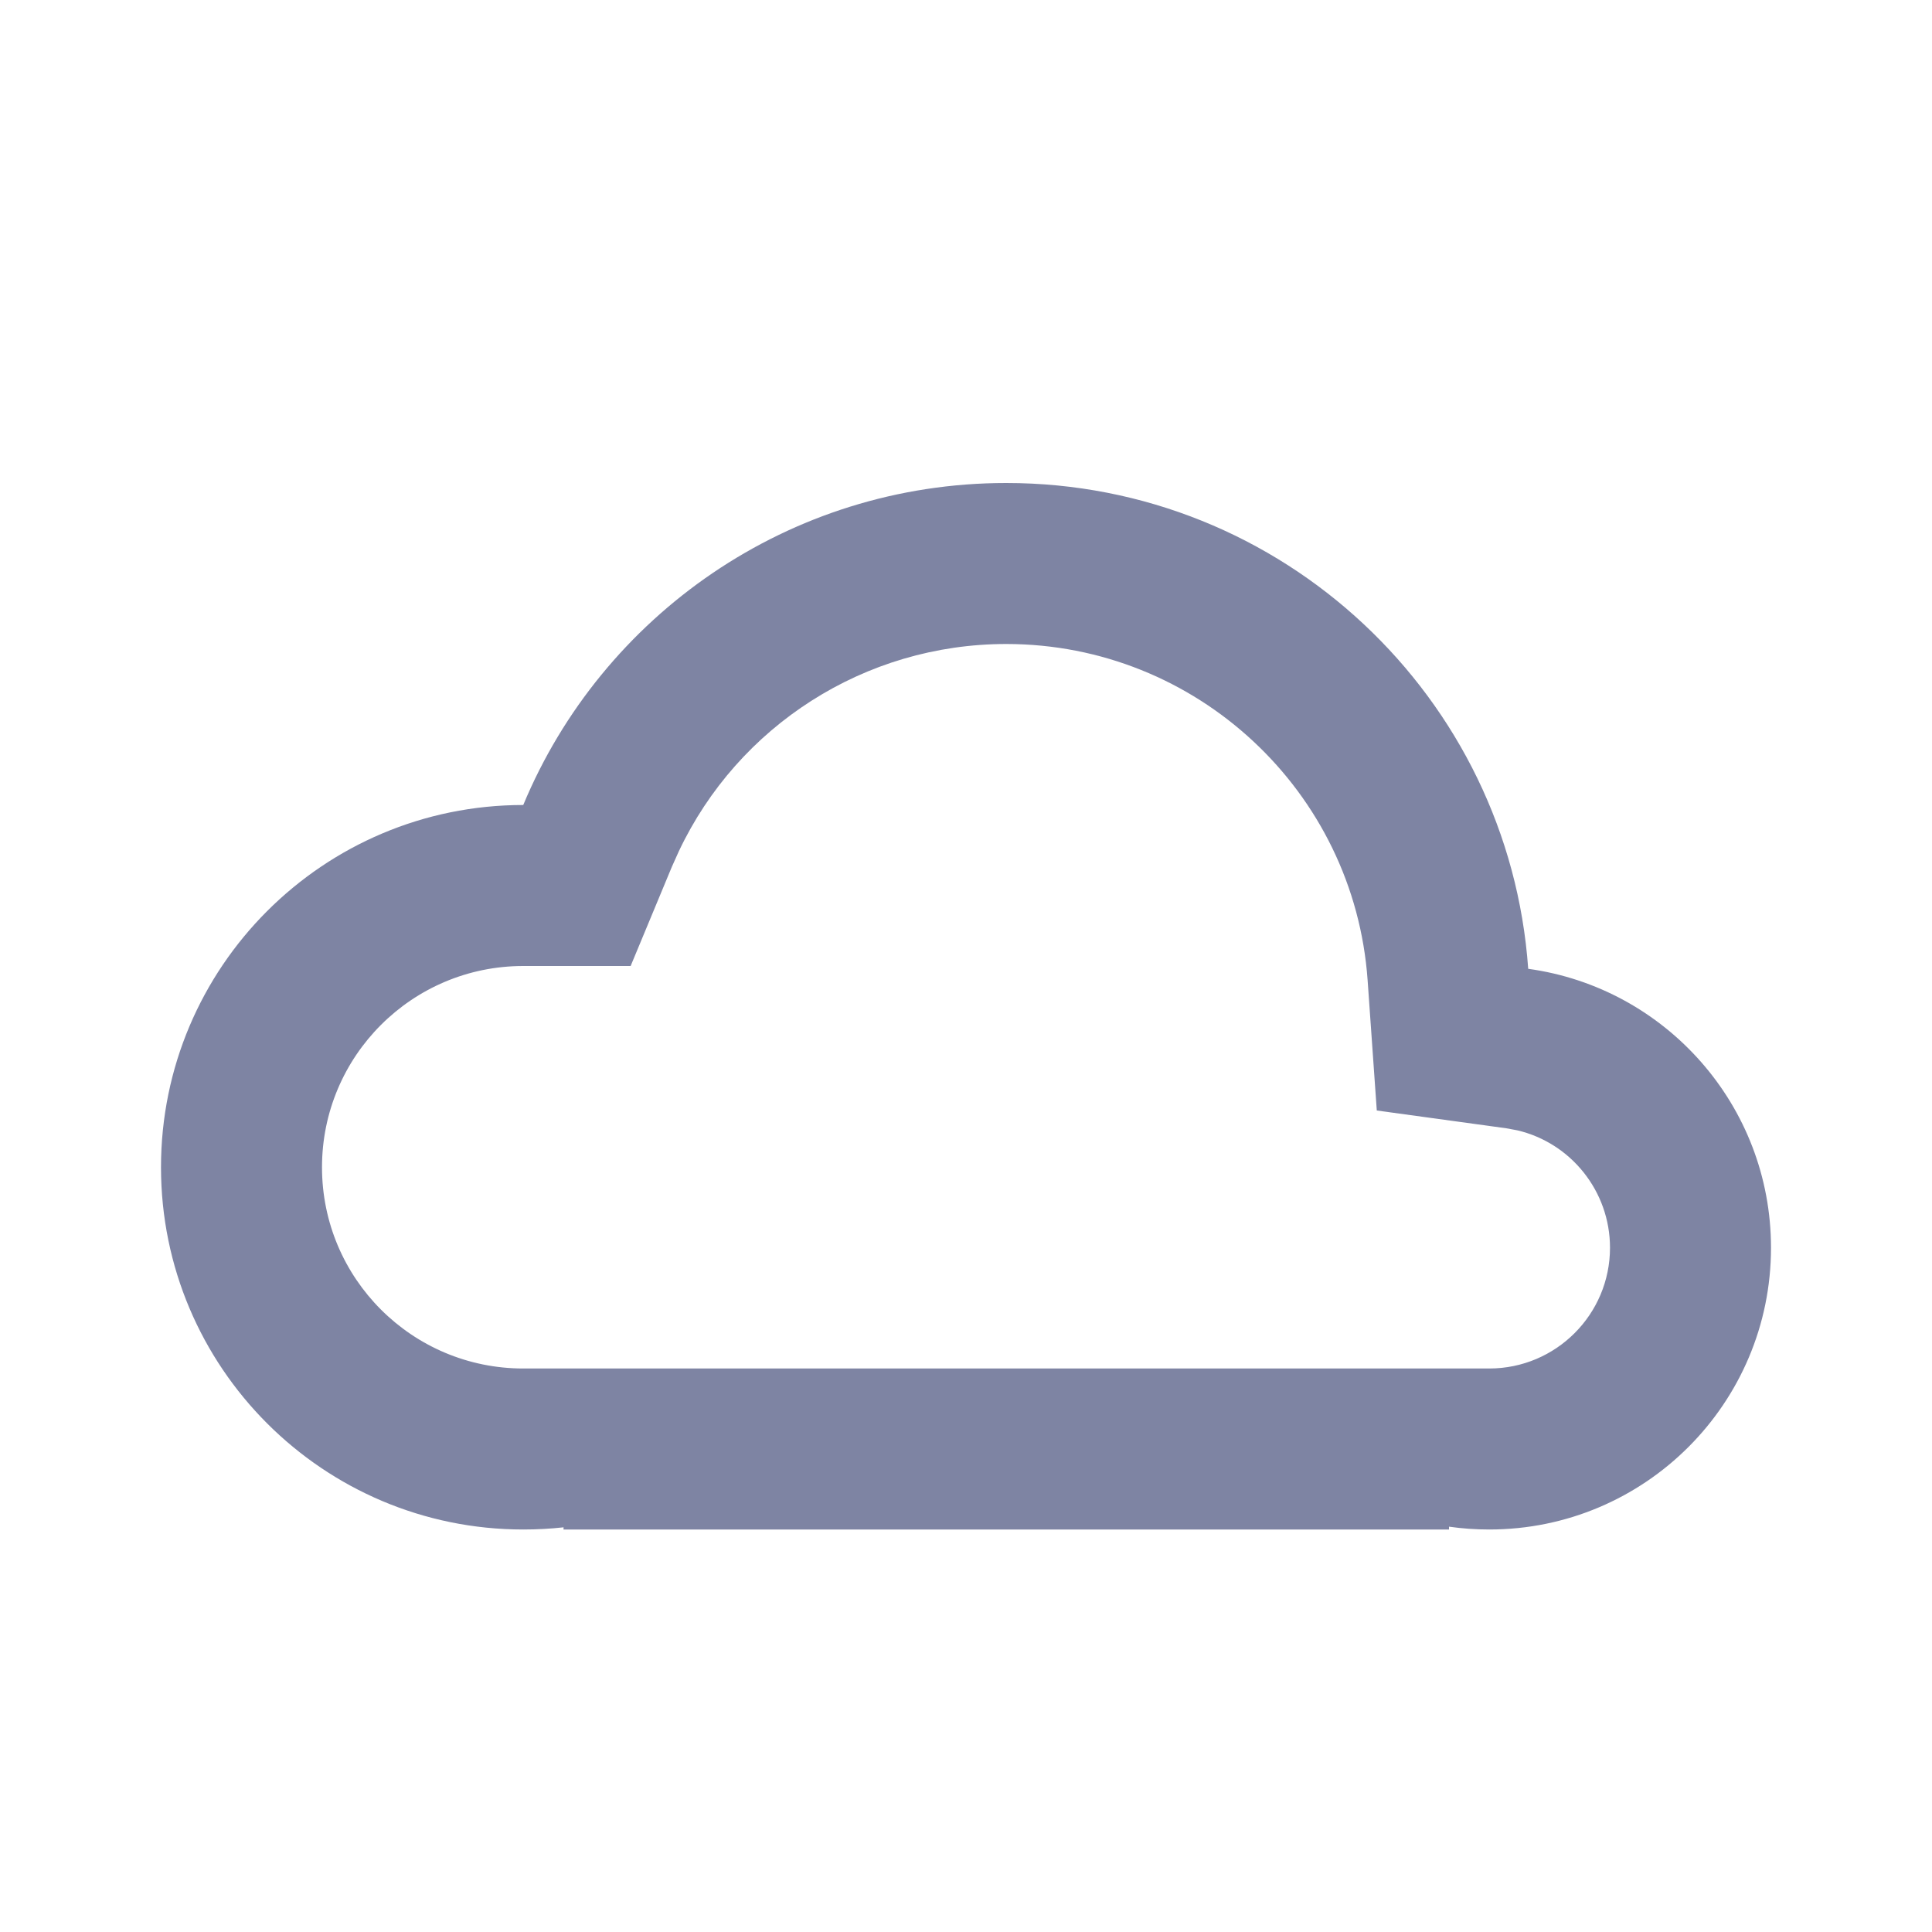
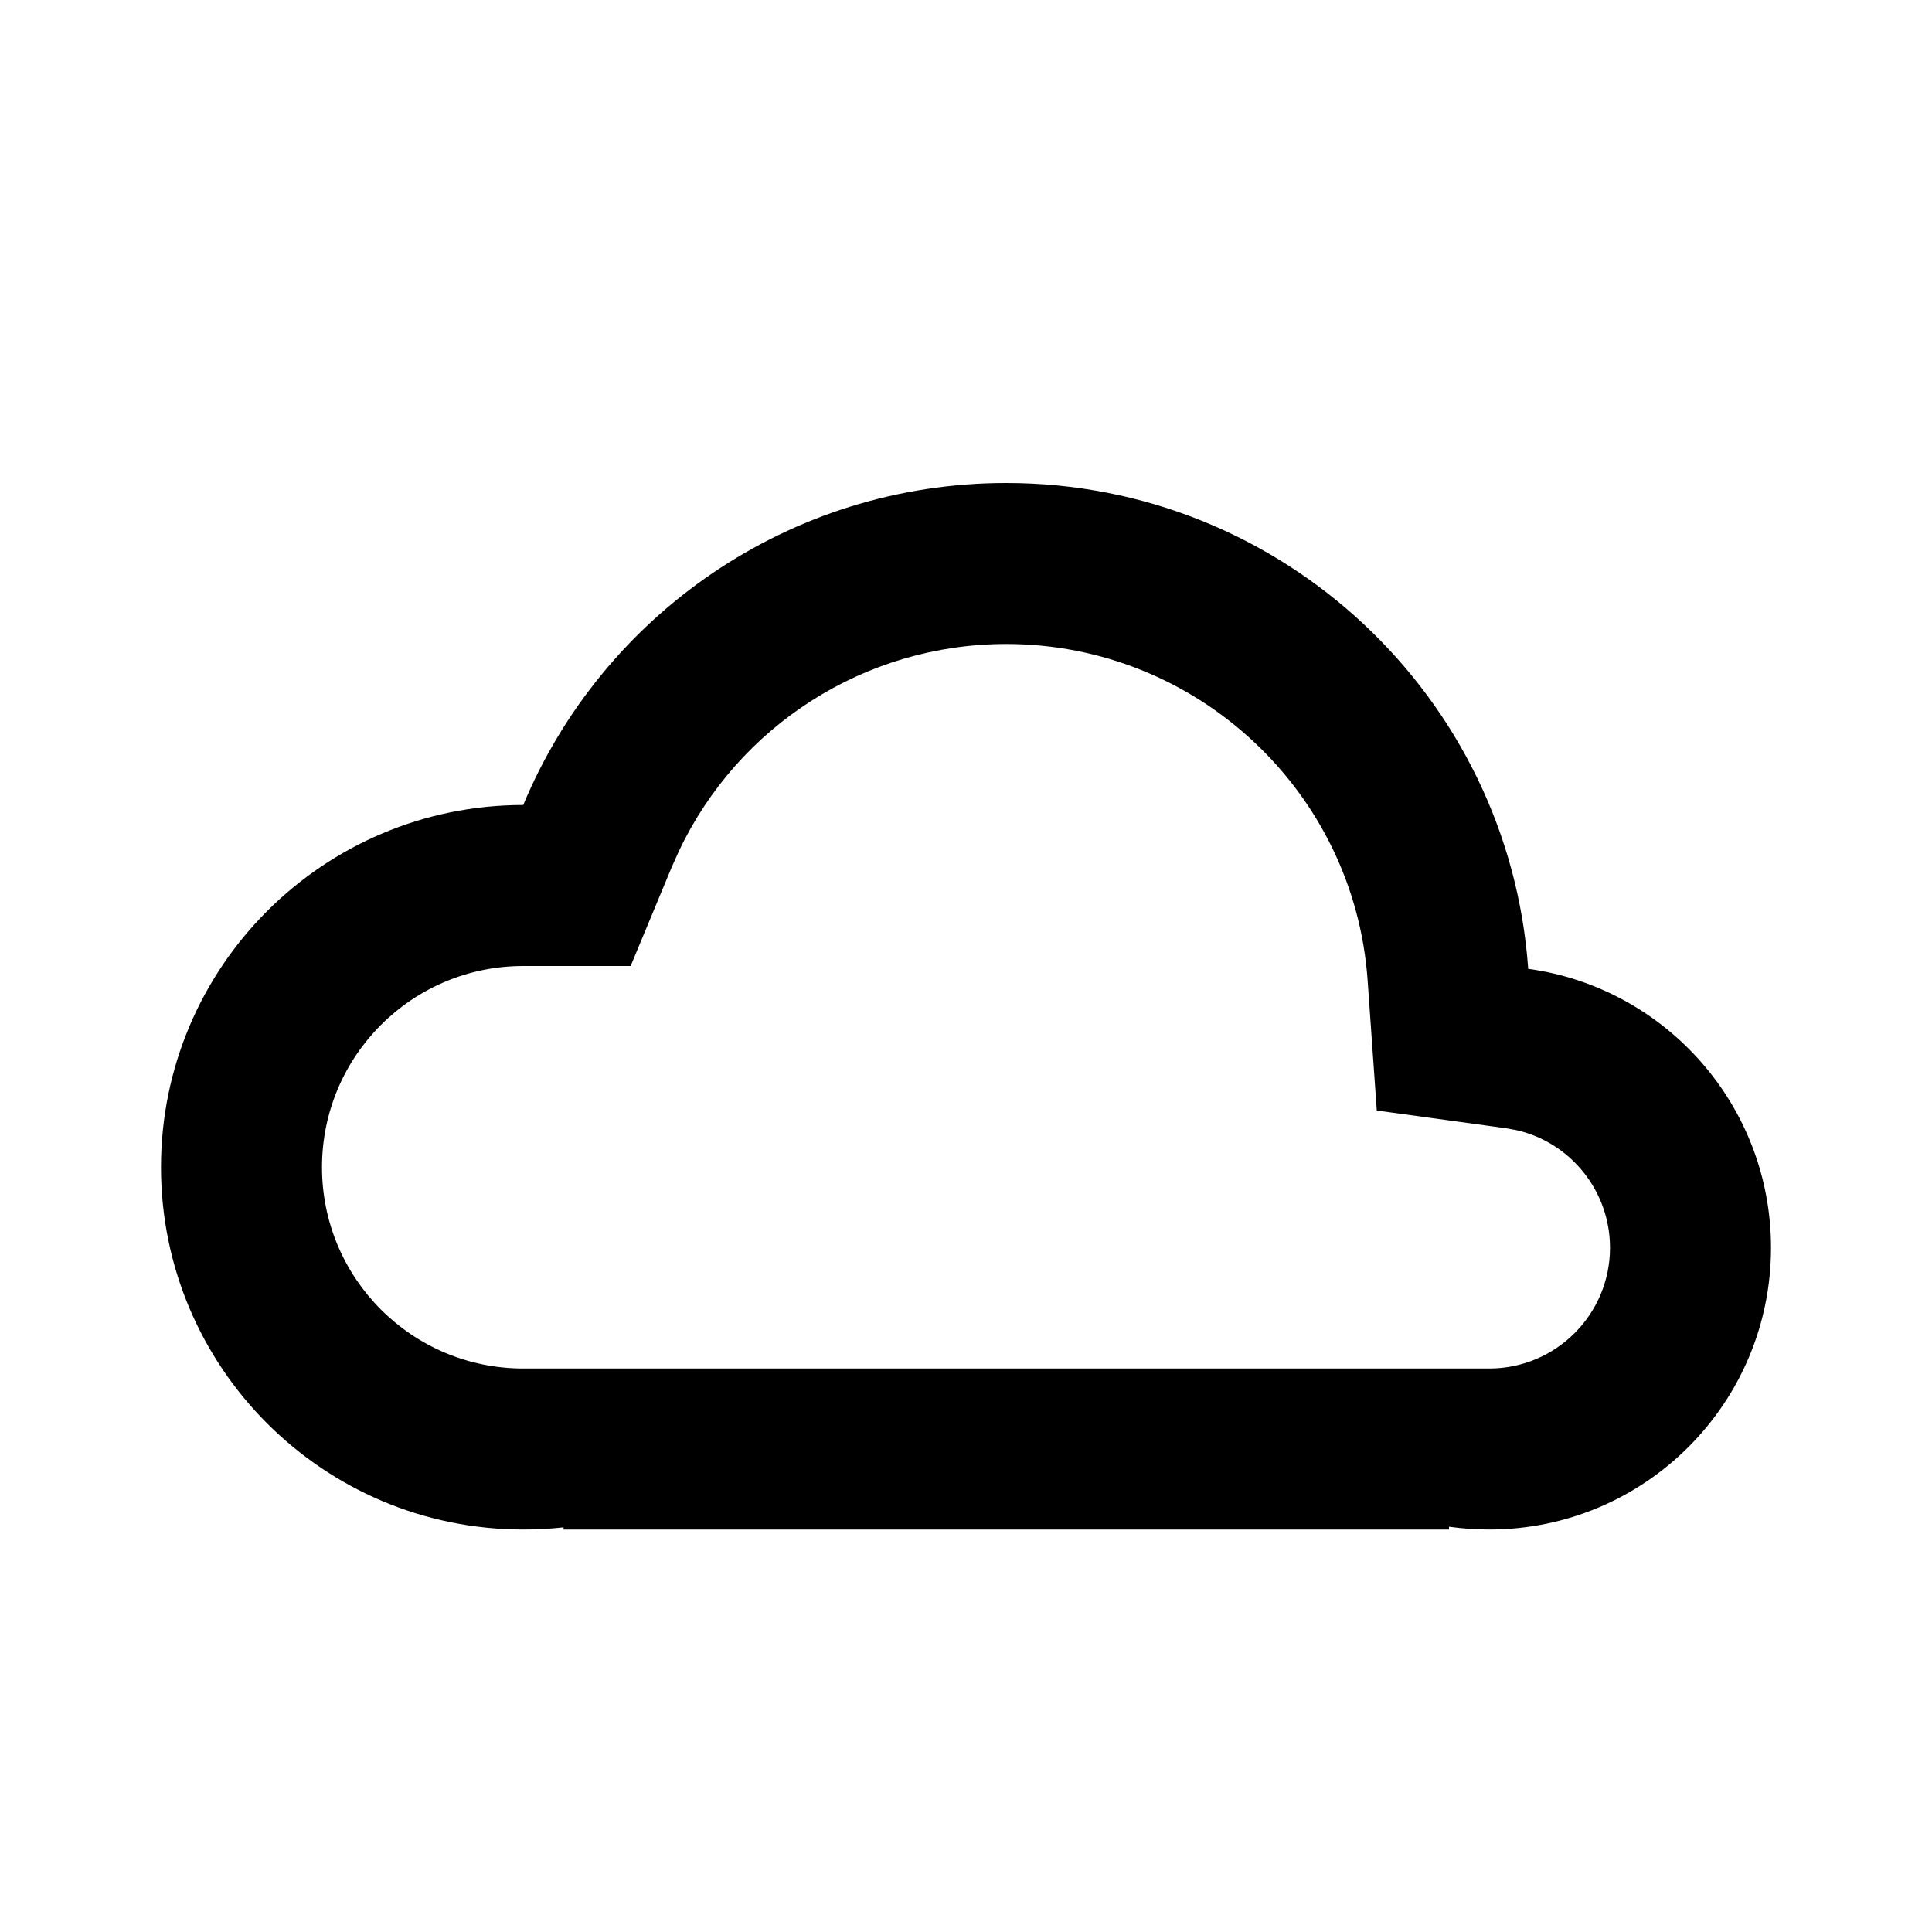
<svg xmlns="http://www.w3.org/2000/svg" width="24" height="24" viewBox="0 0 24 24" fill="none">
-   <path fill-rule="evenodd" clip-rule="evenodd" d="M12.5 6C15.933 6 18.745 8.662 18.984 12.035C20.688 12.269 22 13.731 22 15.5C22 17.433 20.433 19 18.5 19C18.33 19 18.163 18.988 18 18.965L18 19H7L7.001 18.973C6.836 18.991 6.669 19 6.5 19C4.015 19 2 16.985 2 14.5C2 12.015 4.015 10 6.5 10C7.477 7.651 9.796 6 12.5 6ZM12.5 8C10.74 8 9.169 9.019 8.434 10.572L8.346 10.768L7.834 12H6.5C5.119 12 4 13.119 4 14.5C4 15.881 5.119 17 6.5 17H16.003C16.003 17 18.426 17 18.5 17C19.328 17 20 16.328 20 15.5C20 14.796 19.512 14.196 18.847 14.041L18.712 14.016L17.103 13.795L16.989 12.176C16.823 9.832 14.865 8 12.5 8Z" fill="#7E84A3" />
+   <path fill-rule="evenodd" clip-rule="evenodd" d="M12.5 6C15.933 6 18.745 8.662 18.984 12.035C20.688 12.269 22 13.731 22 15.5C22 17.433 20.433 19 18.5 19C18.33 19 18.163 18.988 18 18.965L18 19H7L7.001 18.973C6.836 18.991 6.669 19 6.5 19C4.015 19 2 16.985 2 14.5C2 12.015 4.015 10 6.5 10C7.477 7.651 9.796 6 12.5 6ZM12.5 8C10.74 8 9.169 9.019 8.434 10.572L8.346 10.768L7.834 12H6.5C5.119 12 4 13.119 4 14.5C4 15.881 5.119 17 6.5 17H16.003C16.003 17 18.426 17 18.5 17C19.328 17 20 16.328 20 15.5C20 14.796 19.512 14.196 18.847 14.041L18.712 14.016L17.103 13.795L16.989 12.176C16.823 9.832 14.865 8 12.5 8Z" fill="#000000" />
</svg>
